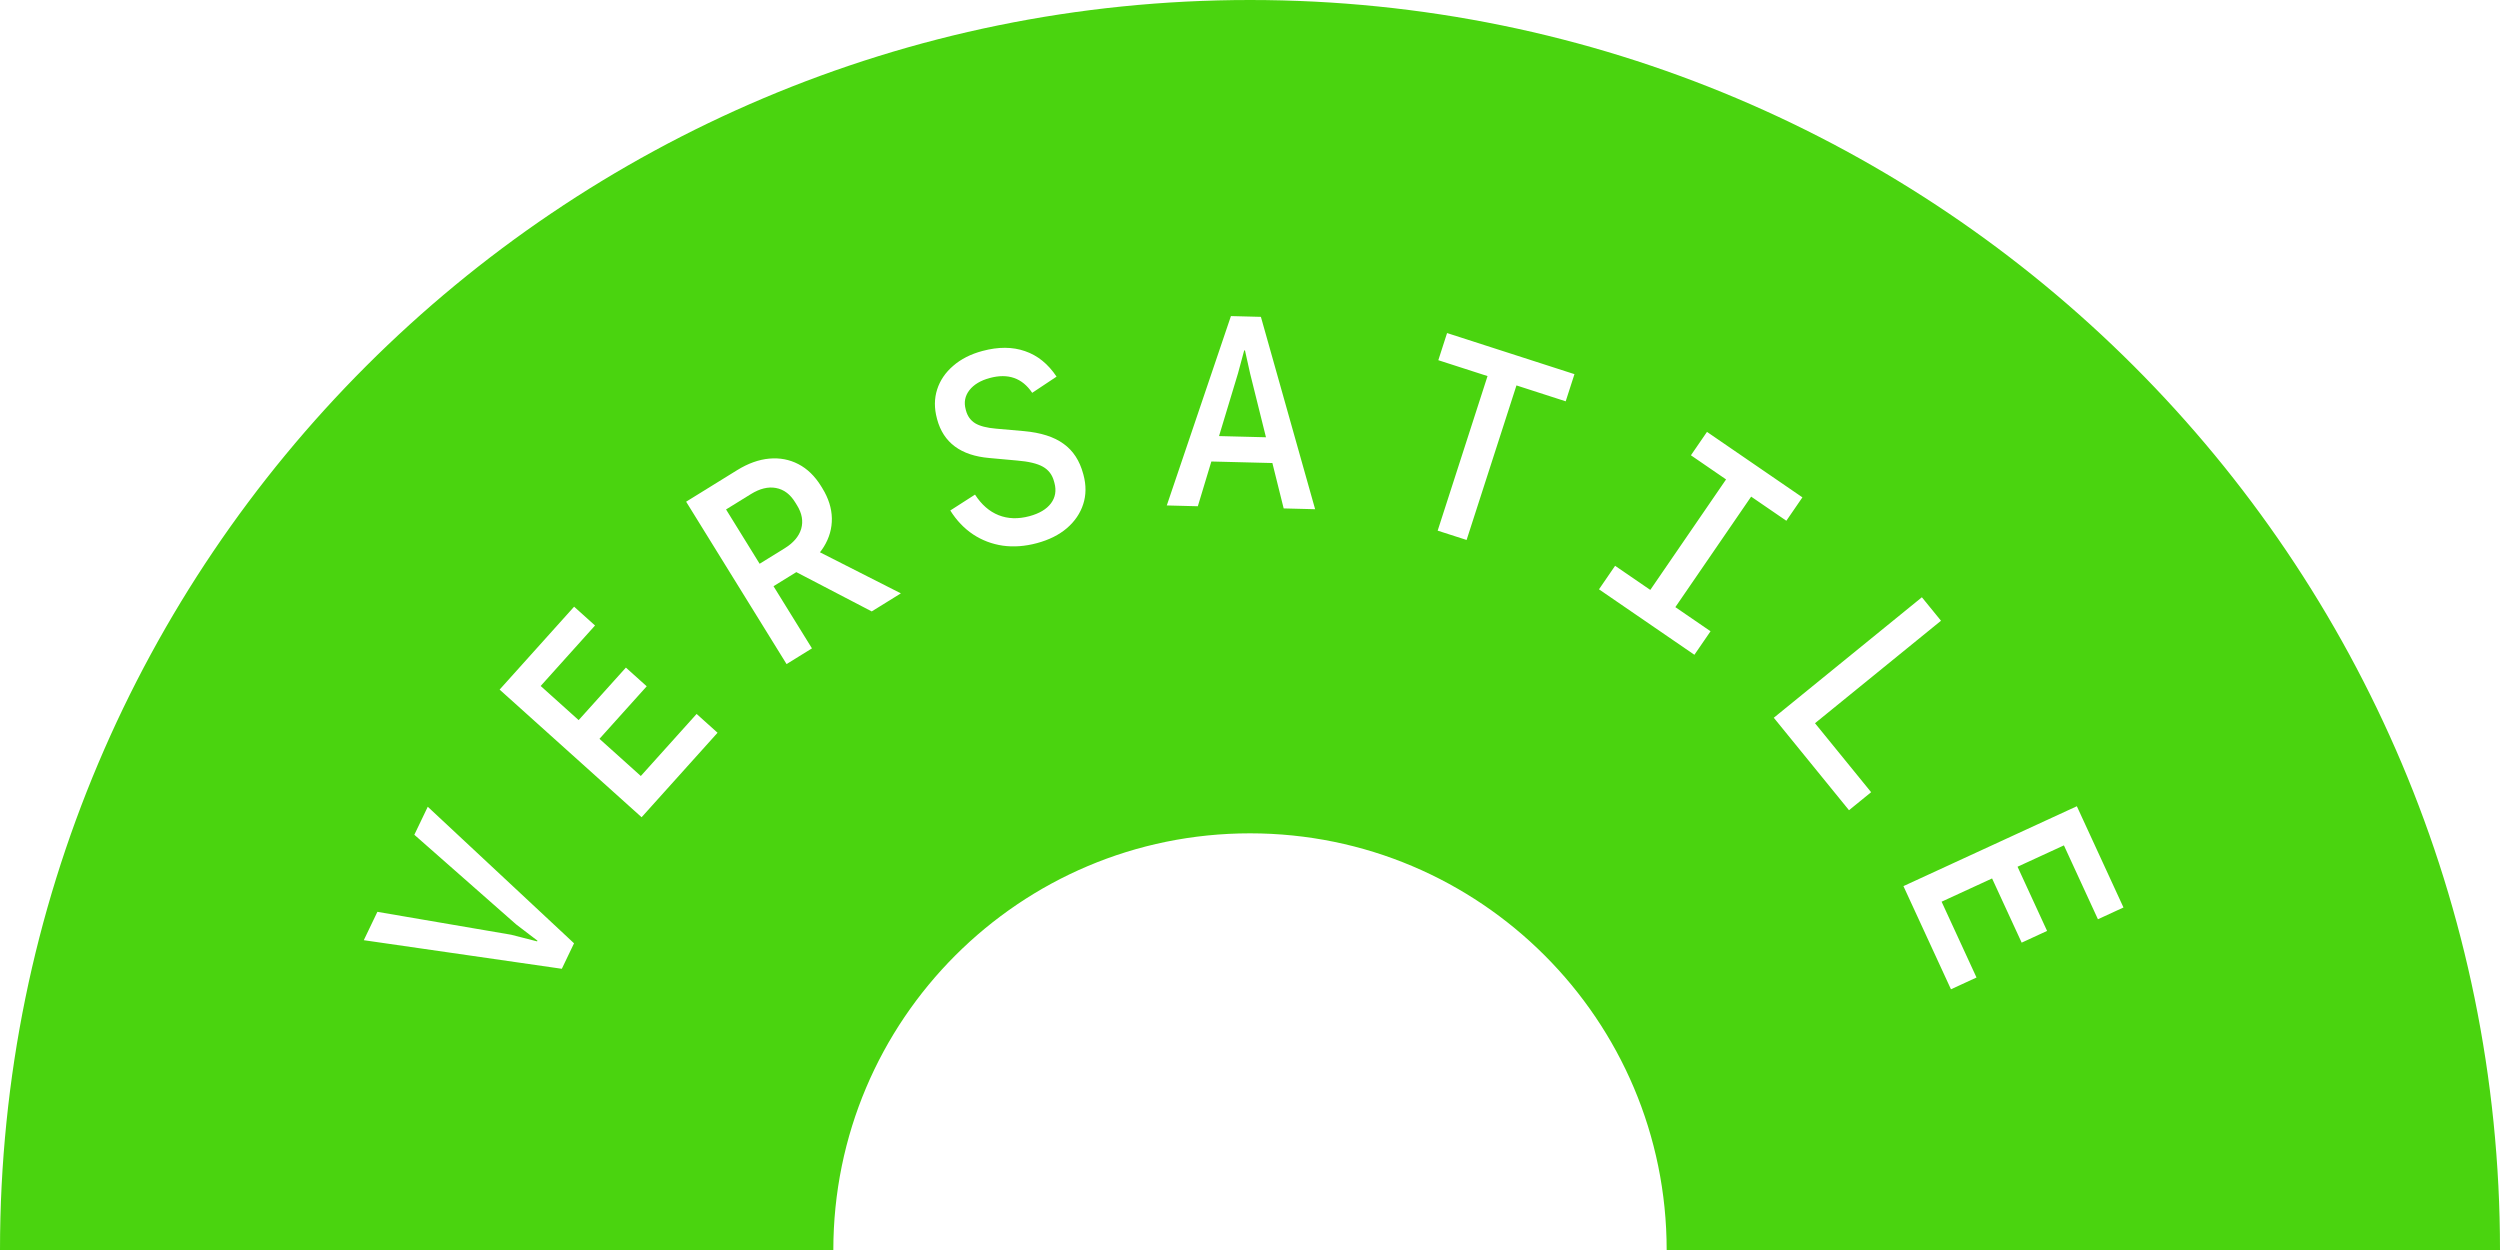
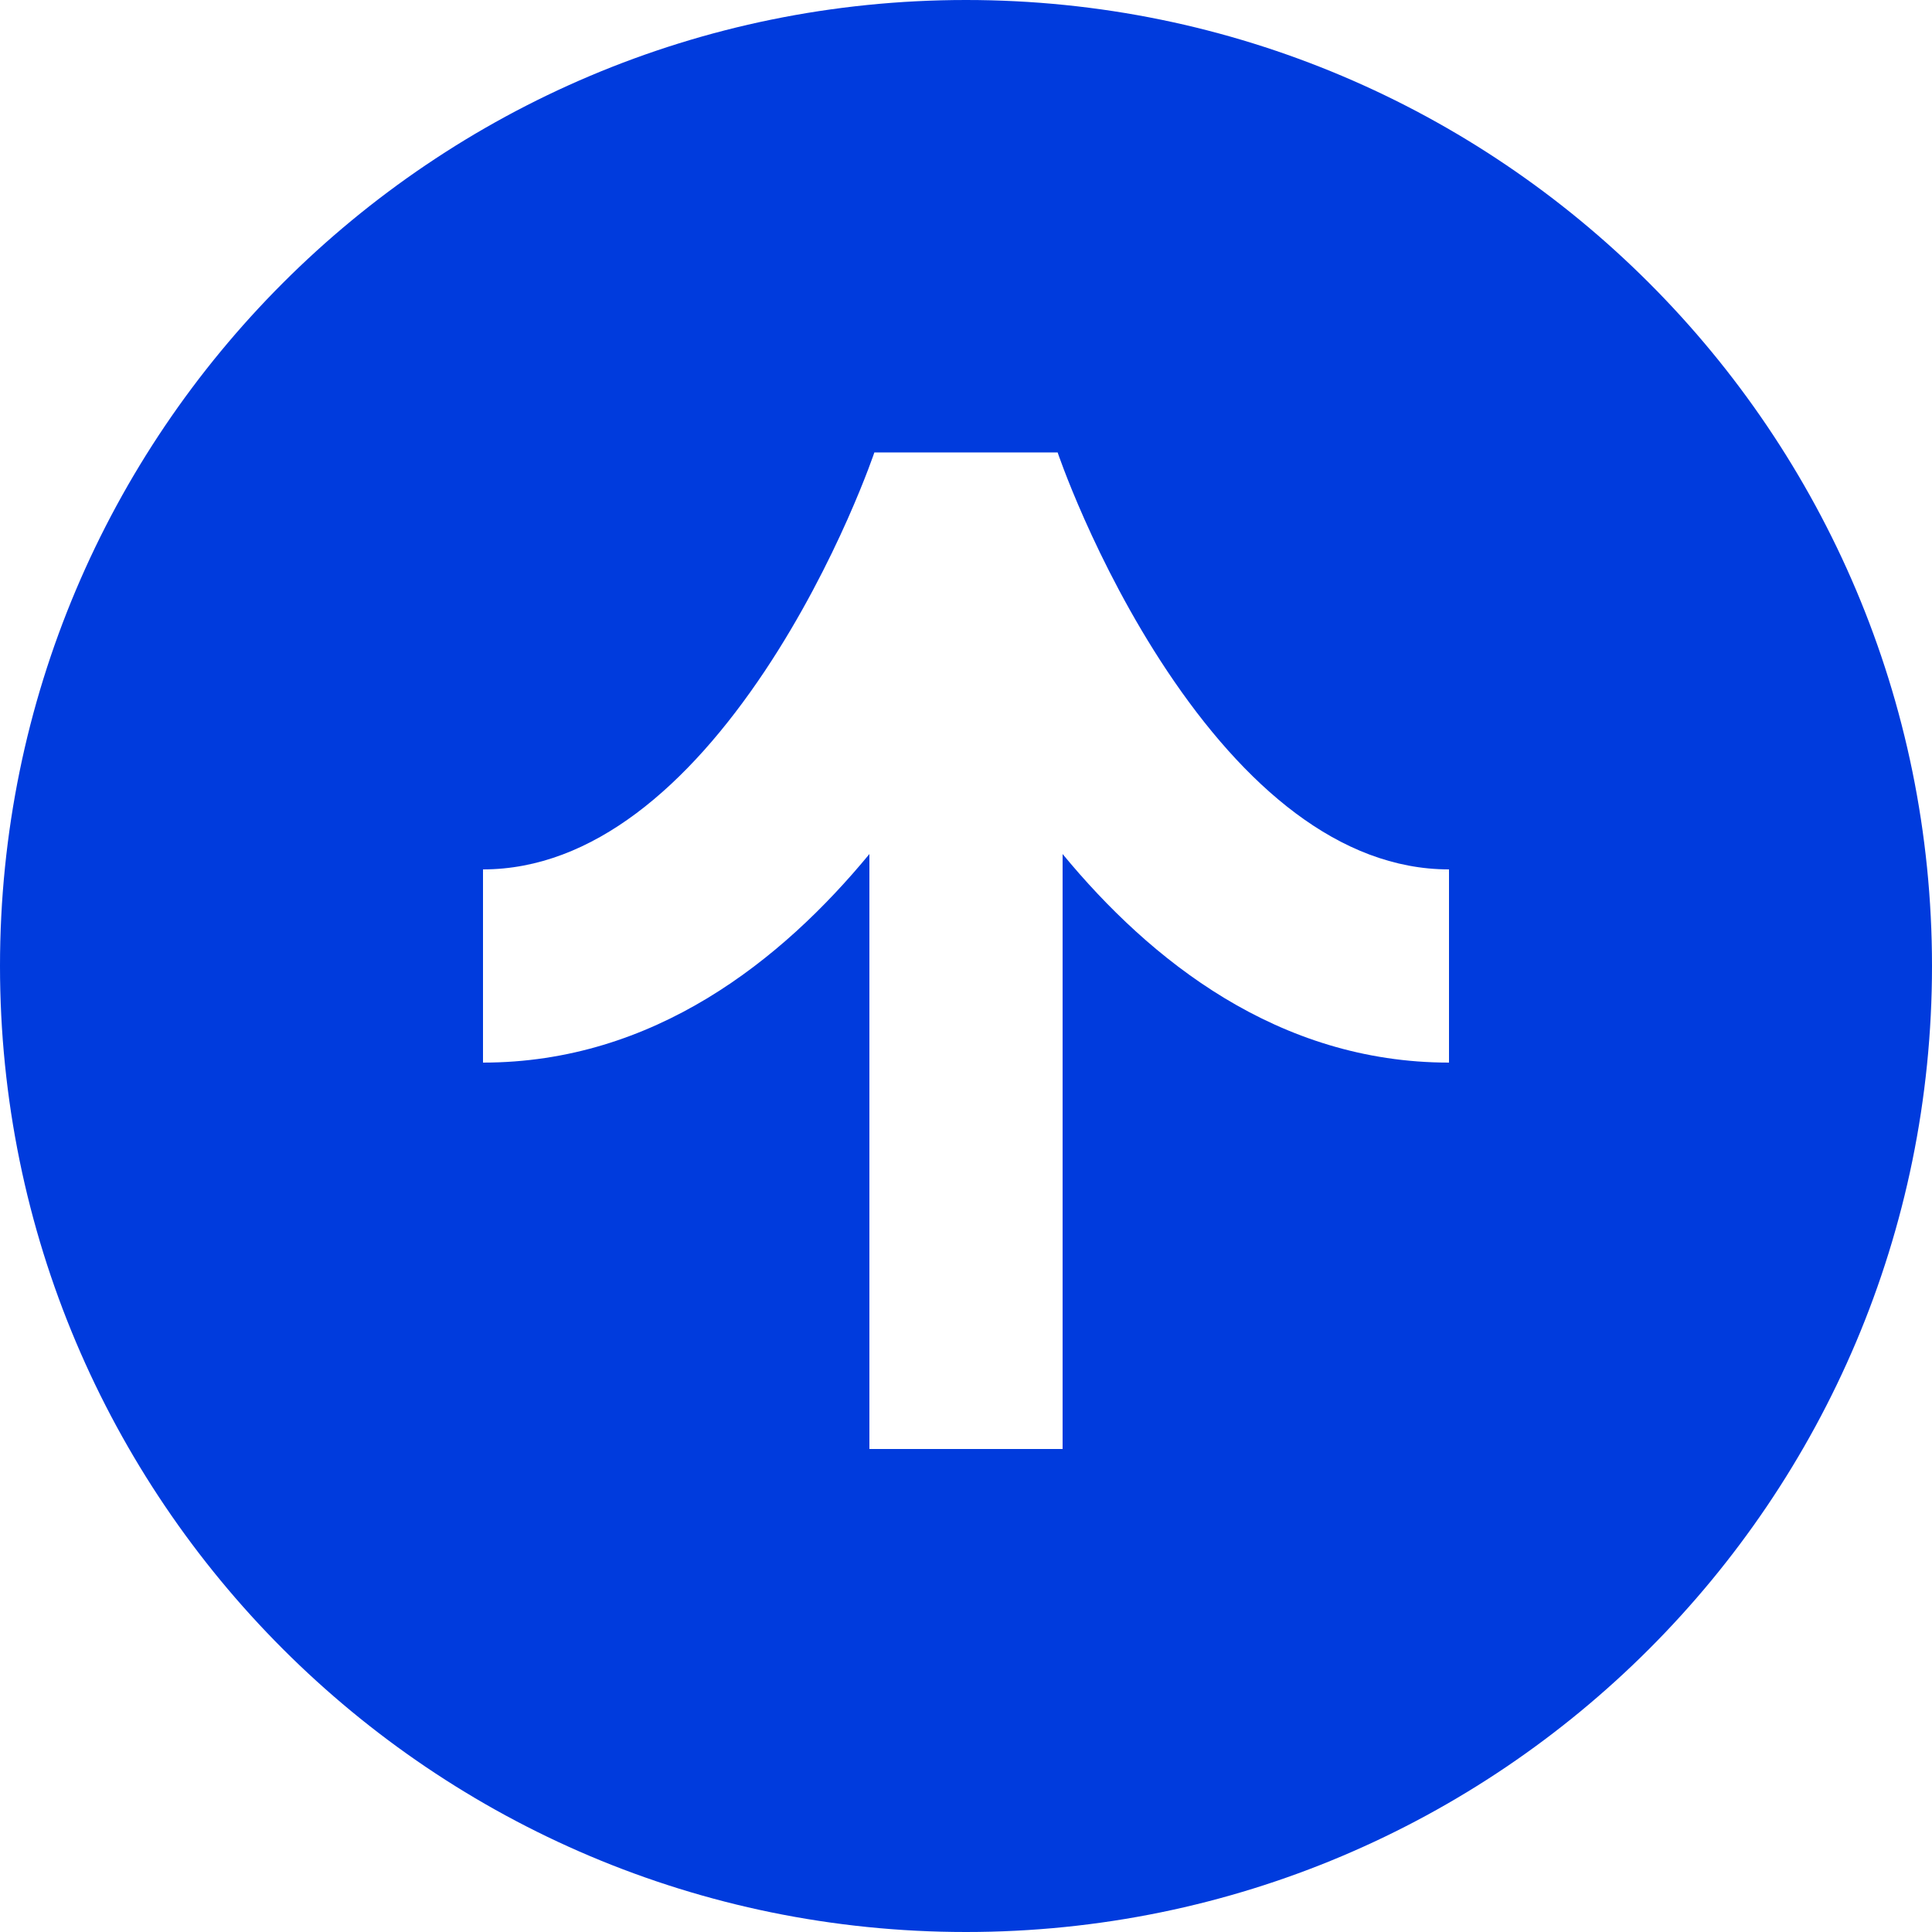
- <svg xmlns="http://www.w3.org/2000/svg" width="150" height="75" viewBox="0 0 150 75" fill="none">
-   <path d="M45.06 29.642C45.591 29.314 46.09 29.192 46.558 29.279C47.025 29.366 47.408 29.65 47.705 30.131L47.823 30.321C48.12 30.802 48.203 31.271 48.072 31.729C47.938 32.181 47.607 32.572 47.076 32.9L45.578 33.826L43.563 30.567L45.06 29.642Z" fill="#4AD40F" />
-   <path d="M74.699 21.027L75.009 22.419L75.958 26.236L73.142 26.165L74.28 22.401L74.651 21.025L74.699 21.027Z" fill="#4AD40F" />
-   <path fill-rule="evenodd" clip-rule="evenodd" d="M75 0C116.421 0 150 33.579 150 75H100C100 61.193 88.807 50 75 50C61.193 50 50 61.193 50 75H0C0 33.579 33.579 0 75 0ZM114.206 53.167L117.058 59.357L118.591 58.651L116.496 54.102L119.525 52.707L121.3 56.559L122.825 55.855L121.052 52.004L123.835 50.723L125.876 55.155L127.409 54.449L124.611 48.374L114.206 53.167ZM24.86 50.086L30.968 55.463L32.247 56.44L32.227 56.483L30.67 56.084L22.643 54.71L21.827 56.412L33.71 58.127L34.442 56.598L25.666 48.405L24.86 50.086ZM29.977 41.376L38.496 49.034L43.053 43.965L41.797 42.836L38.449 46.56L35.968 44.33L38.803 41.178L37.554 40.055L34.719 43.207L32.44 41.159L35.702 37.53L34.447 36.401L29.977 41.376ZM106.427 43.065L110.94 48.613L112.268 47.532L108.9 43.393L116.46 37.244L115.313 35.836L106.427 43.065ZM46.154 27.517C45.525 27.574 44.881 27.805 44.224 28.212L41.168 30.102L47.194 39.845L48.718 38.902L46.411 35.173L47.779 34.327L52.304 36.685L54.053 35.602L49.197 33.137C49.281 33.03 49.358 32.922 49.428 32.81C49.76 32.272 49.921 31.701 49.912 31.099C49.9 30.492 49.709 29.889 49.339 29.29L49.264 29.168C48.891 28.565 48.437 28.124 47.901 27.847C47.366 27.569 46.784 27.46 46.154 27.517ZM101.455 27.317L103.564 28.765L99.017 35.395L96.906 33.948L95.939 35.359L101.664 39.287L102.633 37.876L100.521 36.428L105.069 29.798L107.181 31.246L108.145 29.841L102.419 25.913L101.455 27.317ZM61.5 21.068C60.75 20.806 59.899 20.802 58.946 21.058C58.241 21.247 57.655 21.545 57.19 21.951C56.723 22.352 56.403 22.825 56.228 23.369C56.054 23.913 56.05 24.494 56.216 25.112L56.228 25.158C56.605 26.559 57.649 27.334 59.361 27.481L61.025 27.632C61.72 27.689 62.236 27.812 62.574 28.003C62.913 28.194 63.134 28.485 63.239 28.876L63.267 28.977C63.391 29.44 63.321 29.849 63.057 30.201C62.792 30.554 62.361 30.81 61.764 30.971C61.089 31.152 60.473 31.132 59.917 30.911C59.361 30.69 58.889 30.278 58.501 29.676L57.017 30.629C57.393 31.229 57.851 31.708 58.389 32.066C58.925 32.419 59.518 32.644 60.168 32.74C60.822 32.83 61.504 32.78 62.215 32.589C62.941 32.394 63.54 32.095 64.012 31.692C64.487 31.283 64.814 30.803 64.992 30.253C65.17 29.703 65.176 29.115 65.009 28.492L64.992 28.431C64.779 27.638 64.386 27.036 63.812 26.627C63.243 26.211 62.448 25.957 61.43 25.866L59.758 25.719C59.21 25.672 58.795 25.566 58.513 25.398C58.234 25.225 58.05 24.971 57.96 24.636L57.94 24.559C57.826 24.136 57.9 23.755 58.162 23.414C58.429 23.072 58.839 22.827 59.39 22.679C60.487 22.384 61.334 22.681 61.932 23.57L63.394 22.598C62.885 21.834 62.254 21.325 61.5 21.068ZM86.299 21.612L89.252 22.565L86.26 31.839L87.996 32.398L90.988 23.125L93.942 24.079L94.468 22.449L86.824 19.983L86.299 21.612ZM70.007 30.327L71.87 30.375L72.681 27.69L76.343 27.782L77.02 30.505L78.908 30.553L75.654 19.011L73.856 18.965L70.007 30.327Z" fill="#4AD40F" />
+ <svg xmlns="http://www.w3.org/2000/svg" width="120" height="120" viewBox="0 0 120 120" fill="none">
+   <path fill-rule="evenodd" clip-rule="evenodd" d="M60 0C93.137 0 120 26.863 120 60C120 93.137 93.137 120 60 120C26.863 120 0 93.137 0 60C0 26.863 26.863 0 60 0ZM65.683 28.102H54.317C54.309 28.1 54.309 28.1 54.309 28.1L54.297 28.134C54.284 28.172 54.261 28.237 54.23 28.327C54.165 28.507 54.064 28.788 53.925 29.153C53.646 29.886 53.218 30.956 52.643 32.251C51.484 34.857 49.765 38.286 47.508 41.672C42.749 48.809 36.815 54 30 54V66C40.623 66 48.571 59.632 54 53.045V90H66V53.045C71.429 59.632 79.377 66 90 66V54C83.185 54 77.251 48.809 72.492 41.672C70.235 38.286 68.516 34.857 67.357 32.251C66.782 30.956 66.354 29.886 66.075 29.153C65.936 28.788 65.835 28.507 65.77 28.327C65.739 28.237 65.716 28.172 65.703 28.134L65.691 28.1C65.691 28.1 65.691 28.1 65.683 28.102Z" fill="#003BDD" />
</svg>
